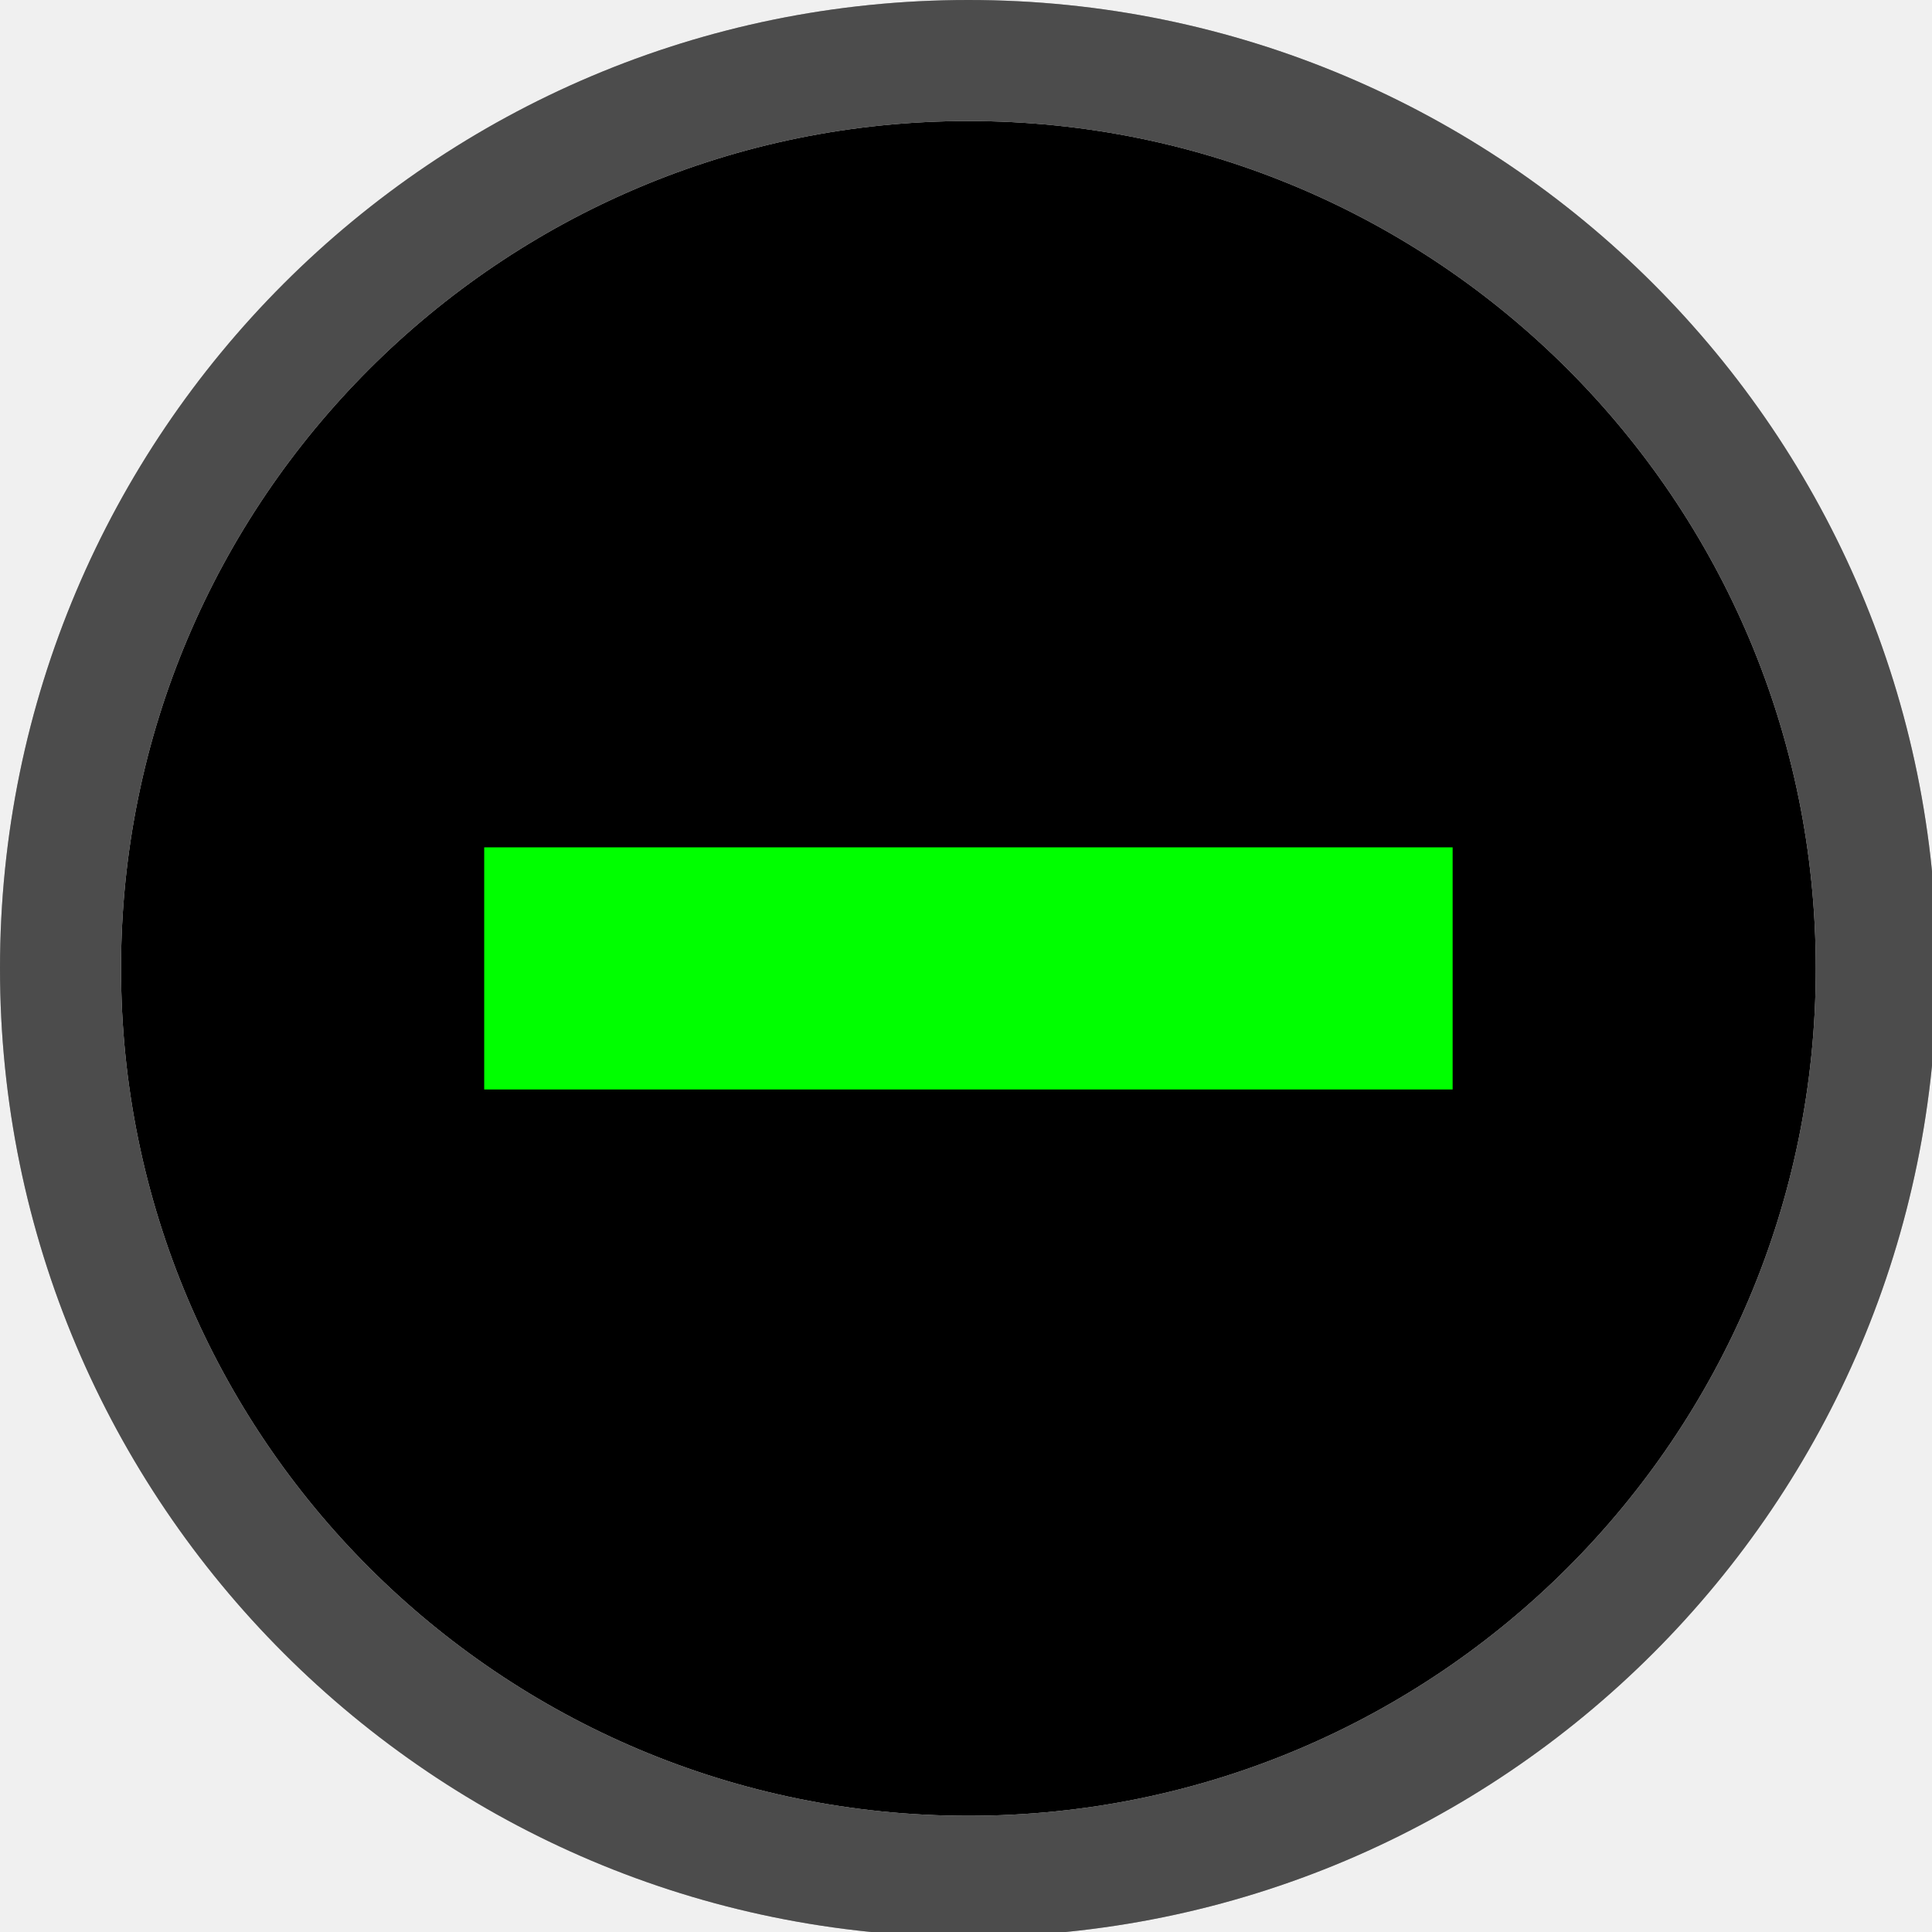
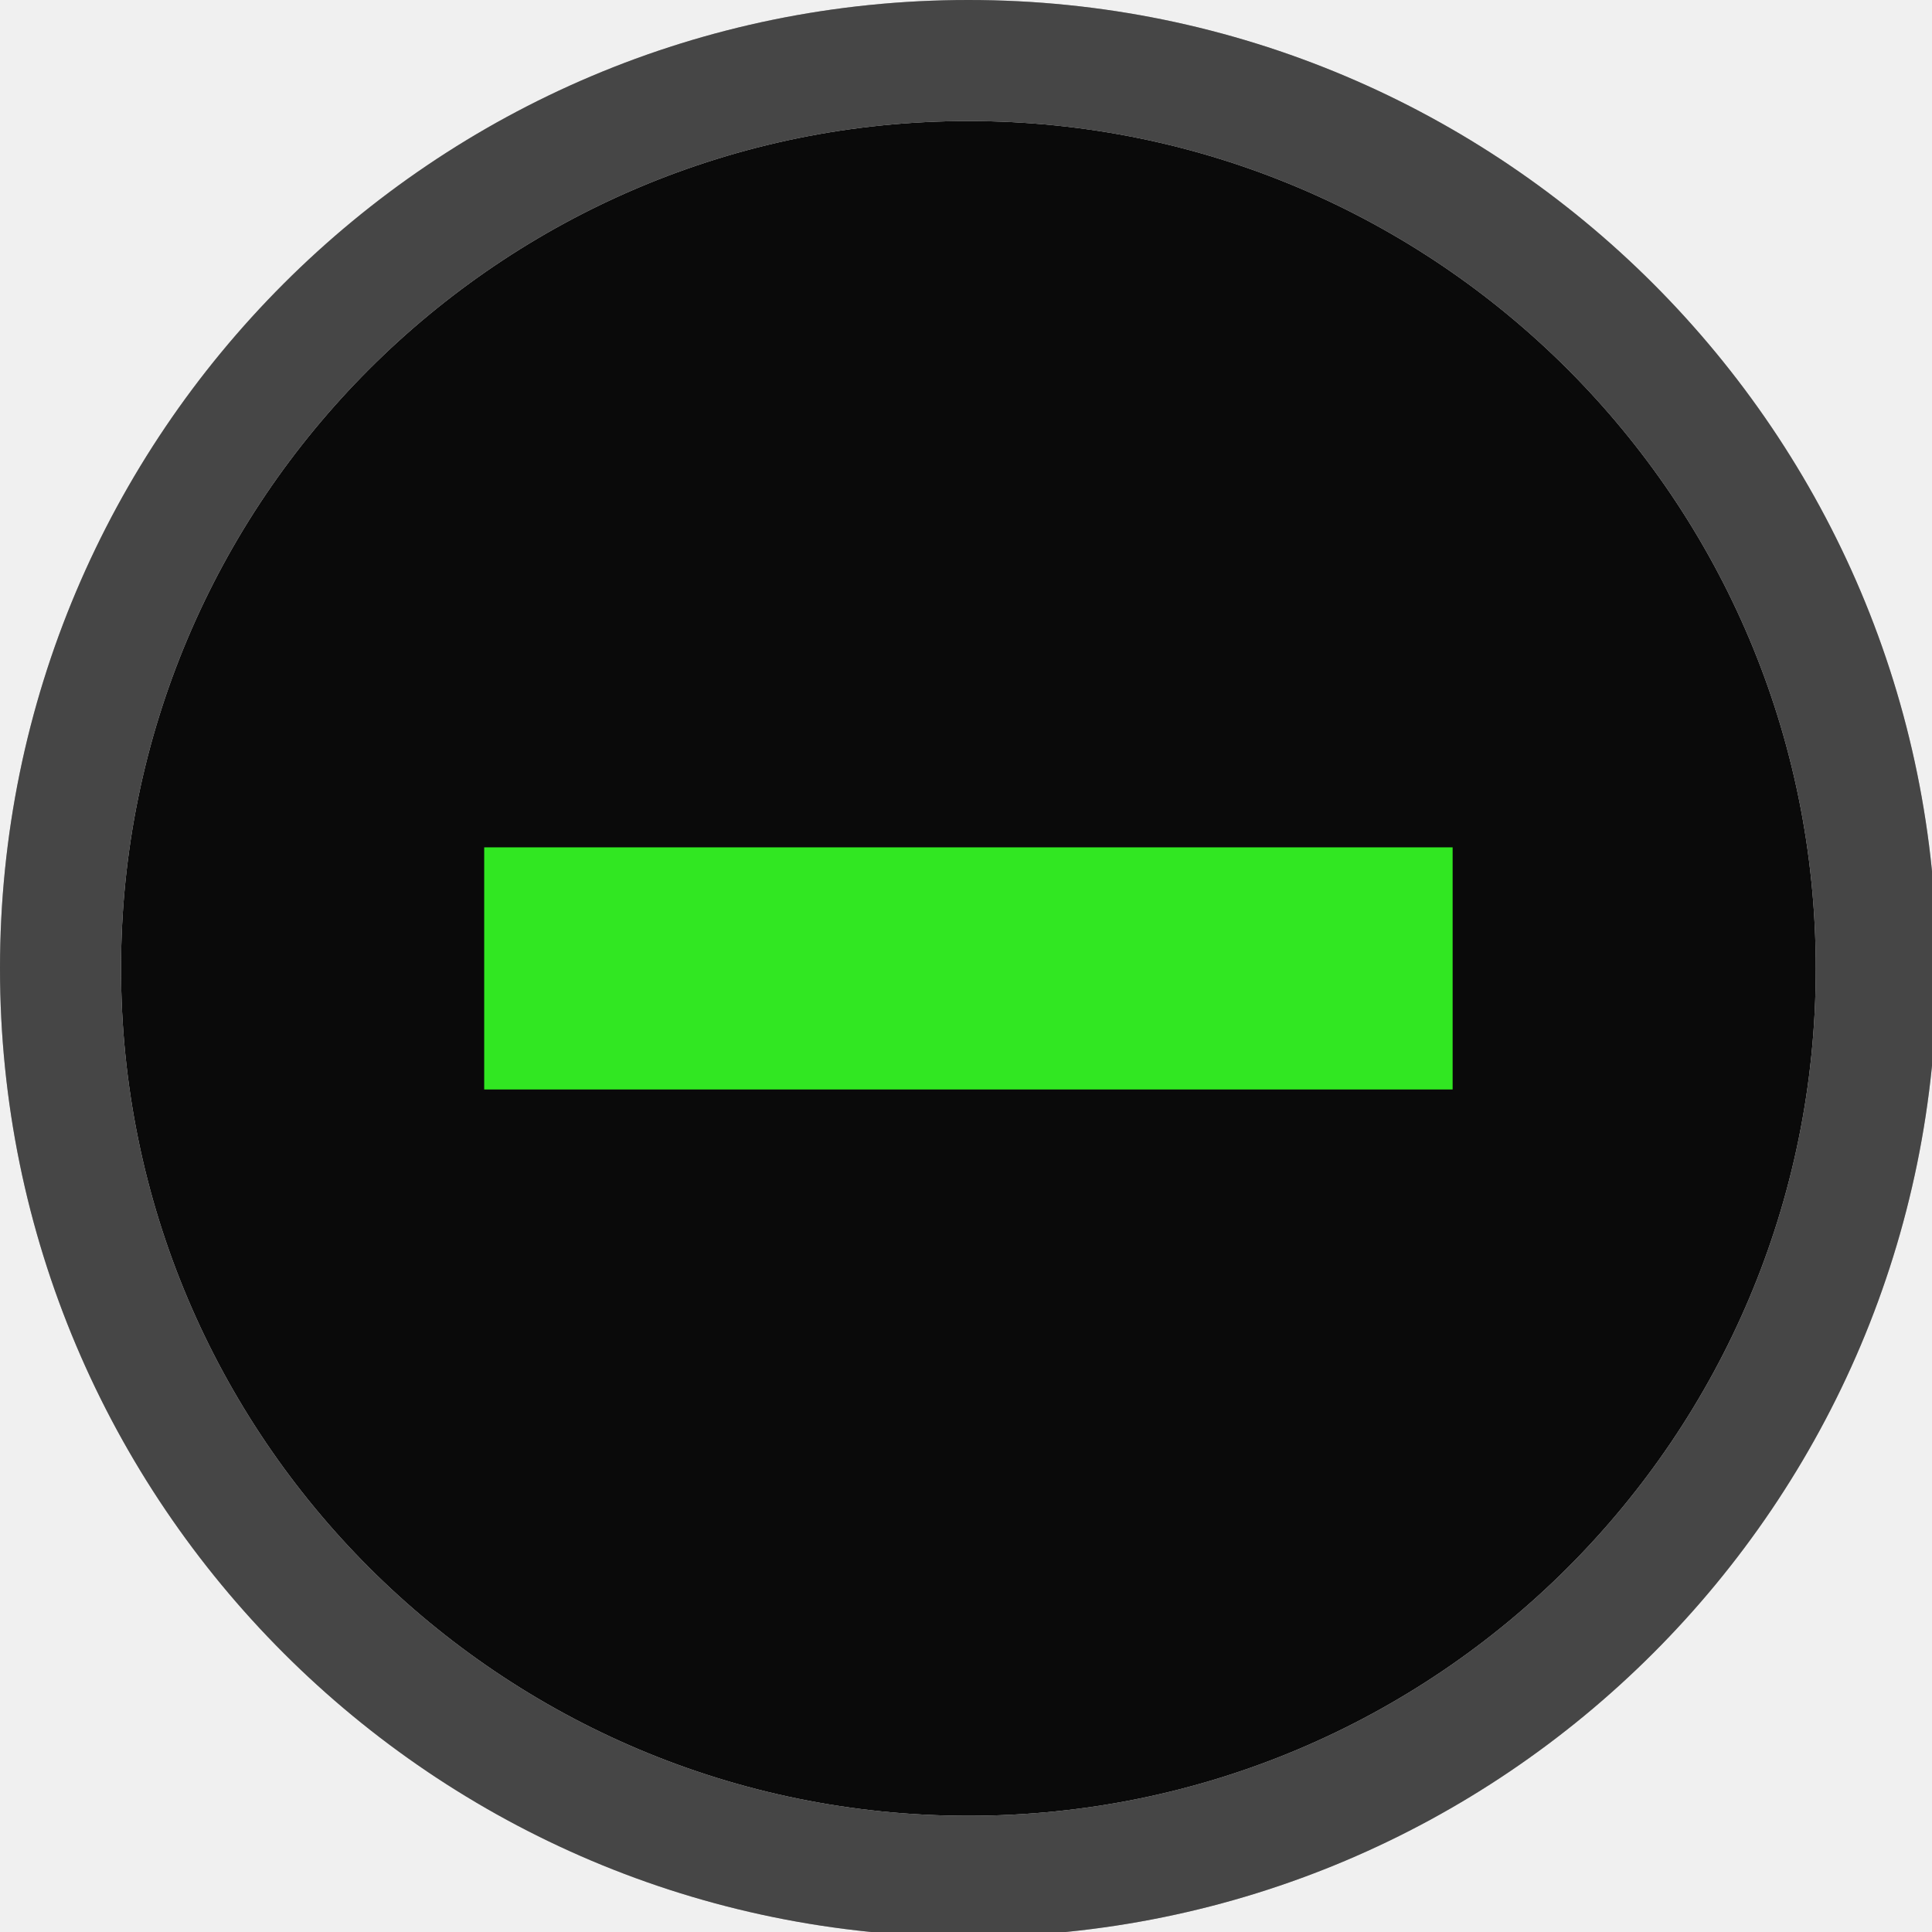
<svg xmlns="http://www.w3.org/2000/svg" width="133pt" height="133pt" viewBox="0 0 133 133" version="1.1">
  <g id="surface1">
-     <path style=" stroke:none;fill-rule:nonzero;fill:#000000;fill-opacity:1;" d="M 125 66.668 C 125 98.895 98.895 125 66.668 125 C 34.441 125 8.332 98.895 8.332 66.668 C 8.332 34.441 34.441 8.332 66.668 8.332 C 98.895 8.332 125 34.441 125 66.668 Z M 125 66.668 " />
+     <path style=" stroke:none;fill-rule:nonzero;fill:#0a0a0a;fill-opacity:1;" d="M 125 66.668 C 125 98.895 98.895 125 66.668 125 C 34.441 125 8.332 98.895 8.332 66.668 C 8.332 34.441 34.441 8.332 66.668 8.332 C 98.895 8.332 125 34.441 125 66.668 Z M 125 66.668 " />
    <path style=" stroke:none;fill-rule:nonzero;fill:#000000;fill-opacity:1;" d="M 66.668 0 C 29.852 0 0 29.852 0 66.668 C 0 103.484 29.852 133.332 66.668 133.332 C 103.484 133.332 133.332 103.484 133.332 66.668 C 133.332 29.852 103.484 0 66.668 0 Z M 66.668 8.332 C 98.895 8.332 125 34.441 125 66.668 C 125 98.895 98.895 125 66.668 125 C 34.441 125 8.332 98.895 8.332 66.668 C 8.332 34.441 34.441 8.332 66.668 8.332 Z M 66.668 8.332 " />
-     <path style=" stroke:none;fill-rule:nonzero;fill:#ffffff;fill-opacity:0.30;" d="M 66.668 0 C 29.852 0 0 29.852 0 66.668 C 0 103.484 29.852 133.332 66.668 133.332 C 103.484 133.332 133.332 103.484 133.332 66.668 C 133.332 29.852 103.484 0 66.668 0 Z M 66.668 8.332 C 98.895 8.332 125 34.441 125 66.668 C 125 98.895 98.895 125 66.668 125 C 34.441 125 8.332 98.895 8.332 66.668 C 8.332 34.441 34.441 8.332 66.668 8.332 Z M 66.668 8.332 " />
-     <path style=" stroke:none;fill-rule:nonzero;fill:#00ff00;fill-opacity:1;" d="M 33.332 58.332 L 100 58.332 L 100 75 L 33.332 75 Z M 33.332 58.332 " />
+     <path style=" stroke:none;fill-rule:nonzero;fill:#e9ebeb;fill-opacity:0.30;" d="M 66.668 0 C 29.852 0 0 29.852 0 66.668 C 0 103.484 29.852 133.332 66.668 133.332 C 103.484 133.332 133.332 103.484 133.332 66.668 C 133.332 29.852 103.484 0 66.668 0 Z M 66.668 8.332 C 98.895 8.332 125 34.441 125 66.668 C 125 98.895 98.895 125 66.668 125 C 34.441 125 8.332 98.895 8.332 66.668 C 8.332 34.441 34.441 8.332 66.668 8.332 Z M 66.668 8.332 " />
+     <path style=" stroke:none;fill-rule:nonzero;fill:#31e722;fill-opacity:1;" d="M 33.332 58.332 L 100 58.332 L 100 75 L 33.332 75 Z M 33.332 58.332 " />
  </g>
</svg>
